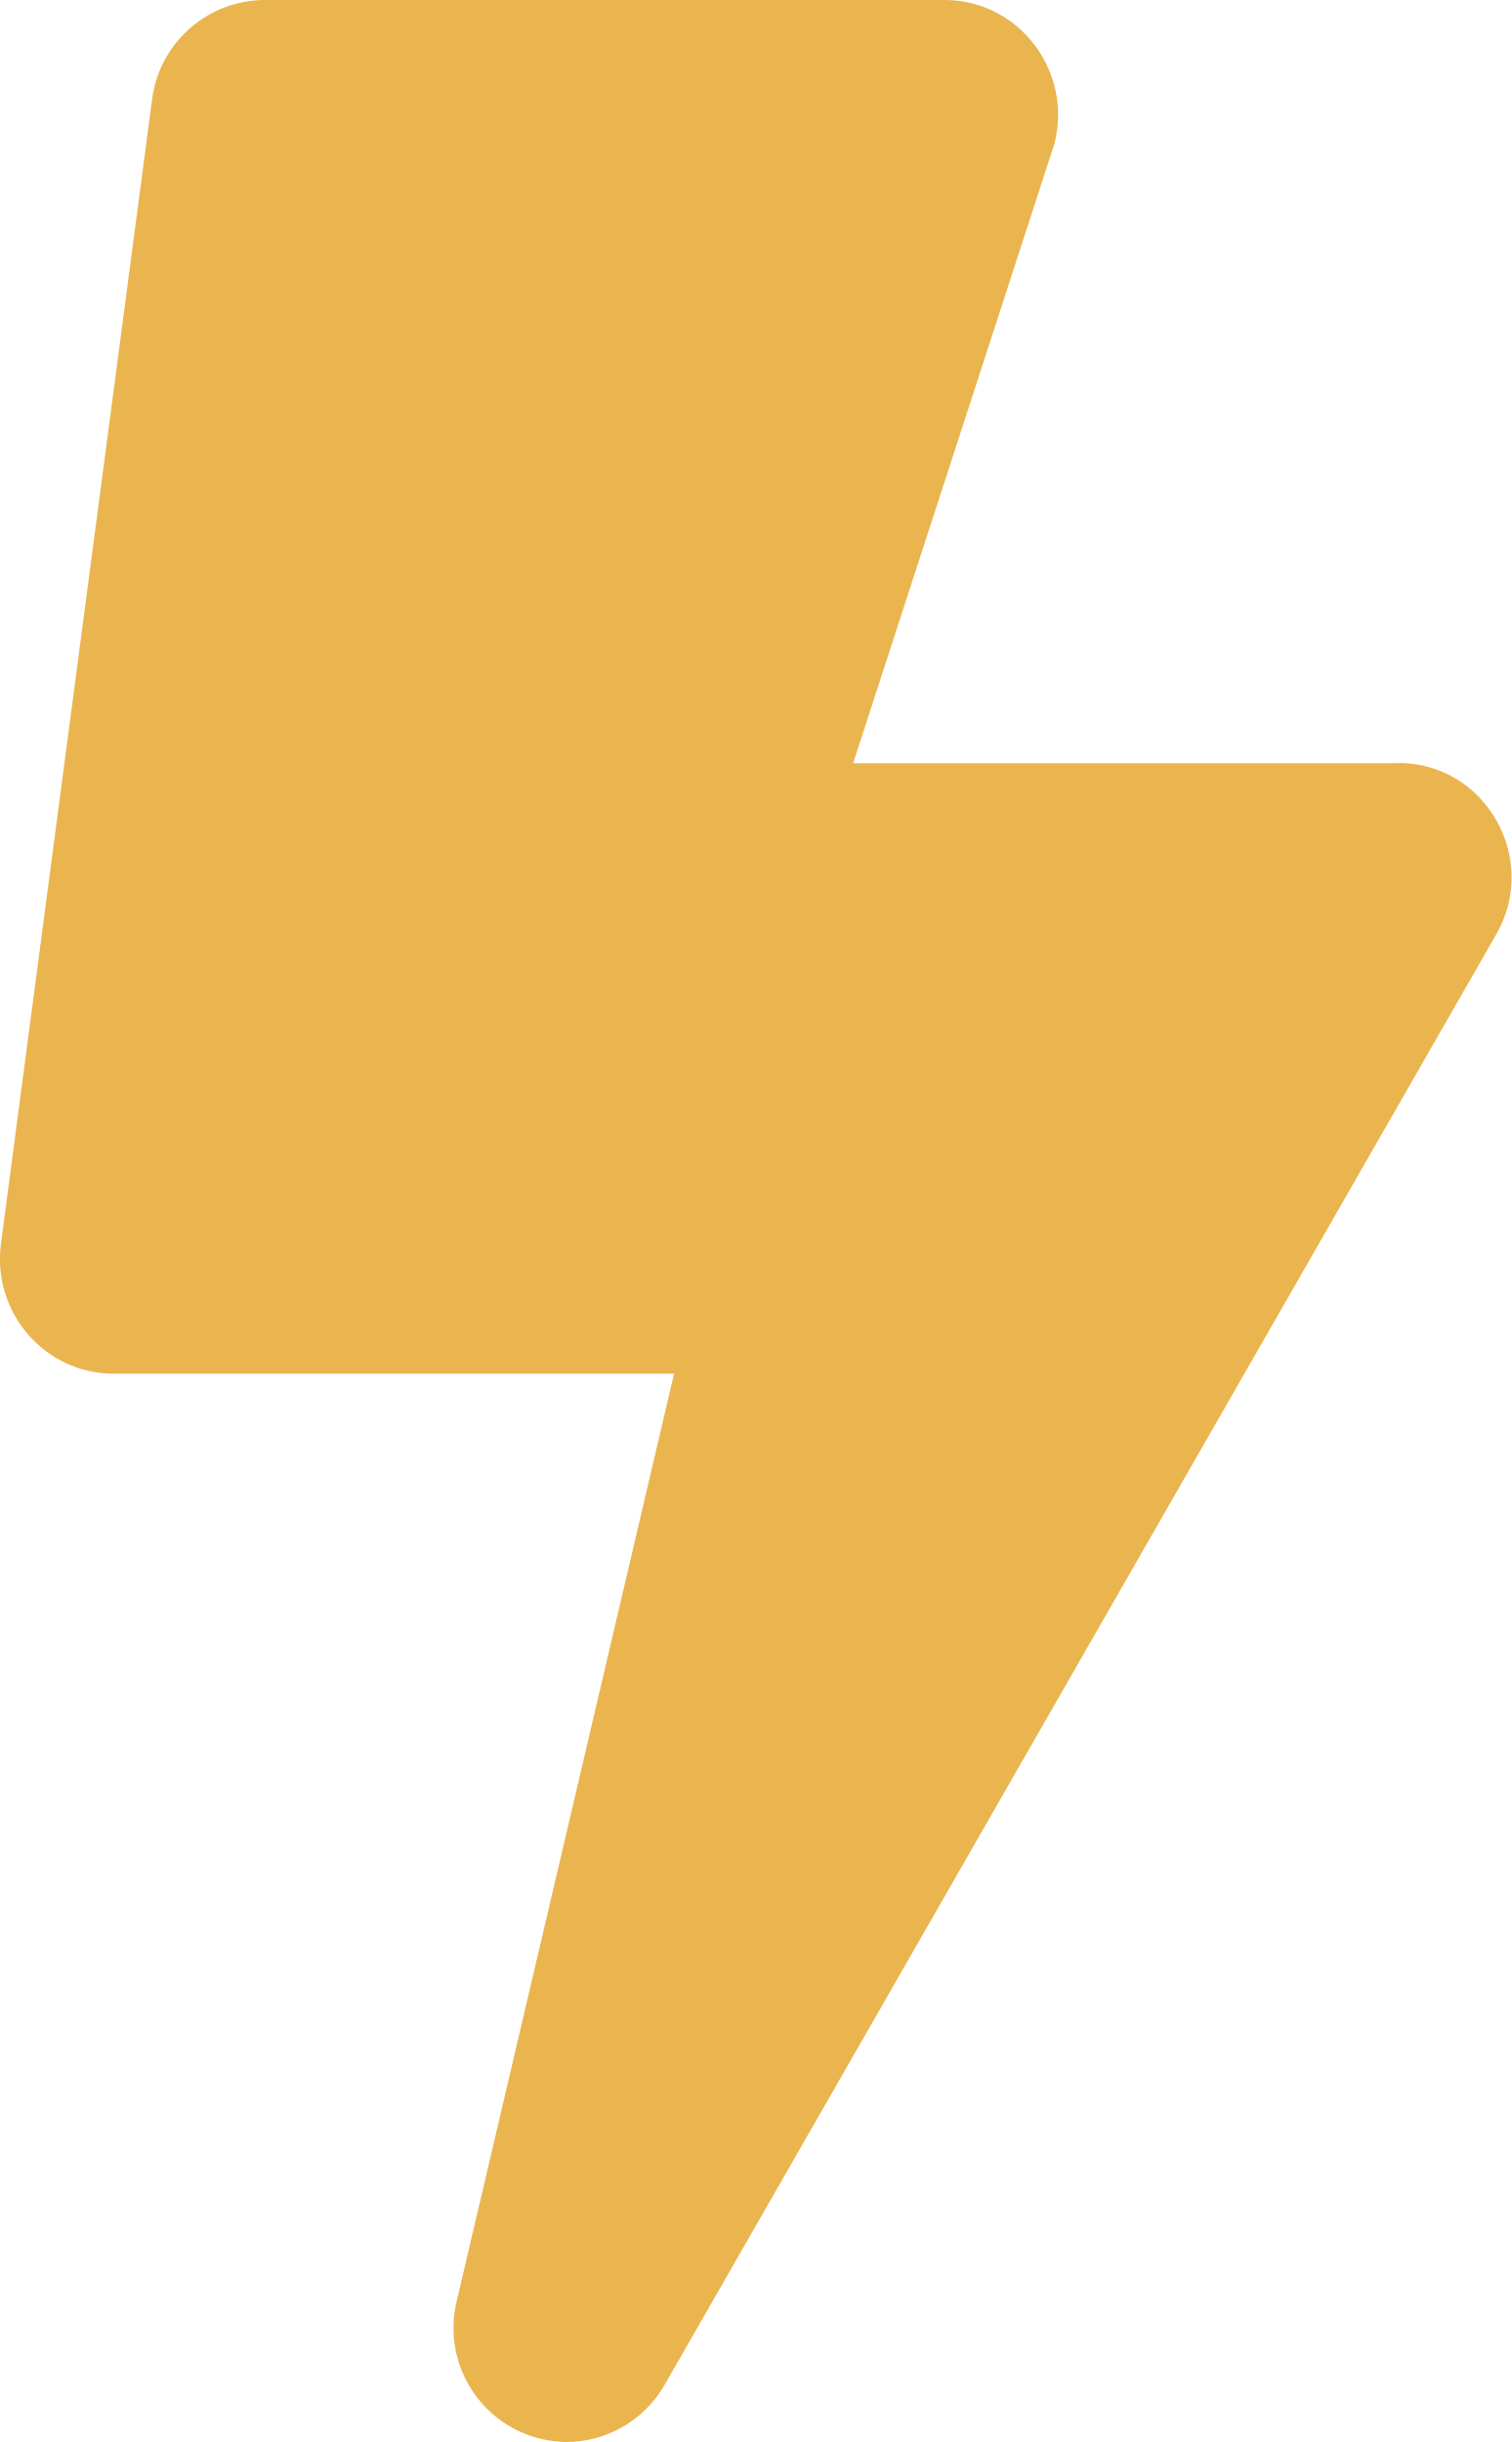
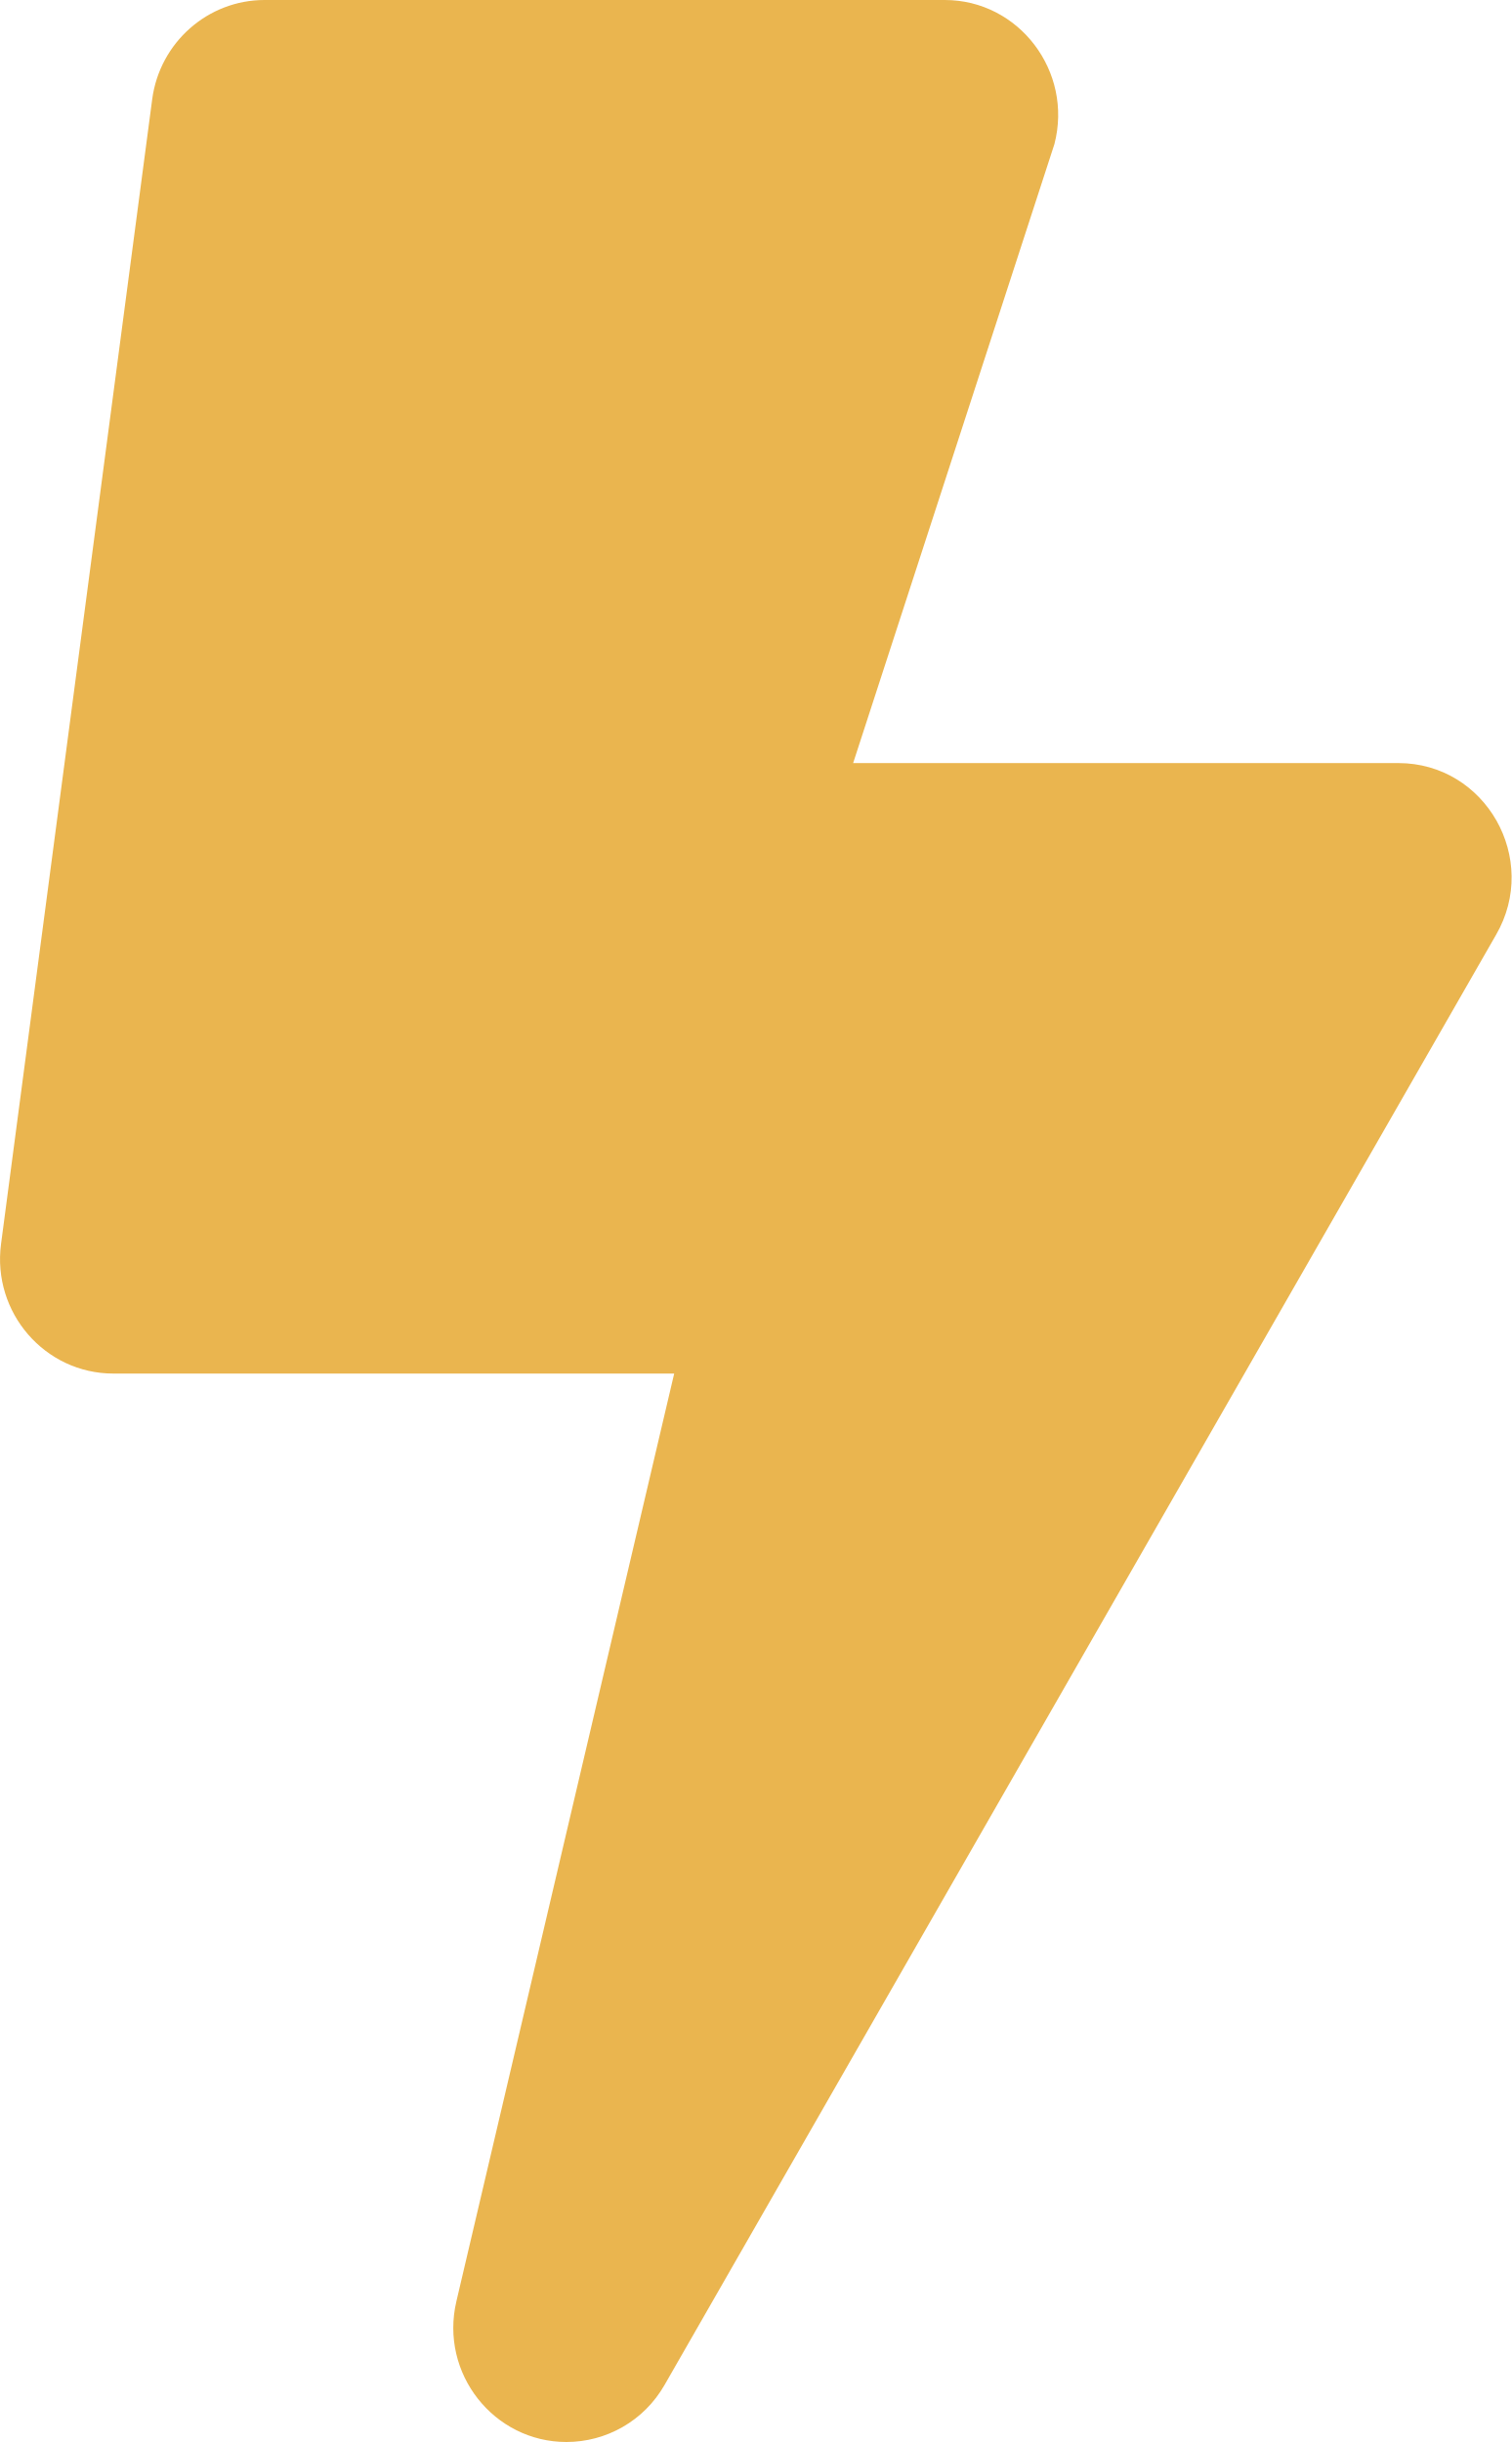
- <svg xmlns="http://www.w3.org/2000/svg" width="13" height="21" fill="none">
-   <path d="M12.025 6.563H7.337l1.73-5.324C9.23.615 8.763 0 8.125 0h-5.85a.98.98 0 0 0-.967.853l-1.3 9.844c-.077.59.378 1.116.967 1.116h4.822L3.925 19.8A.98.98 0 0 0 4.871 21c.34 0 .666-.18.845-.492l7.15-12.47c.378-.652-.09-1.477-.84-1.477z" fill="#eab54f" />
+ <svg xmlns="http://www.w3.org/2000/svg" width="13" height="21" viewBox="0 0 13 21" fill="none">
+   <path d="M12.025 6.562H7.337L9.068 1.239C9.23 0.615 8.763 0 8.125 0H2.275C1.788 0 1.374 0.365 1.309 0.853L0.009 10.697C-0.069 11.287 0.386 11.812 0.975 11.812H5.798L3.925 19.79C3.779 20.413 4.25 21 4.871 21C5.213 21 5.538 20.82 5.716 20.508L12.866 8.039C13.244 7.387 12.777 6.562 12.025 6.562Z" fill="#EAB54F" />
</svg>
